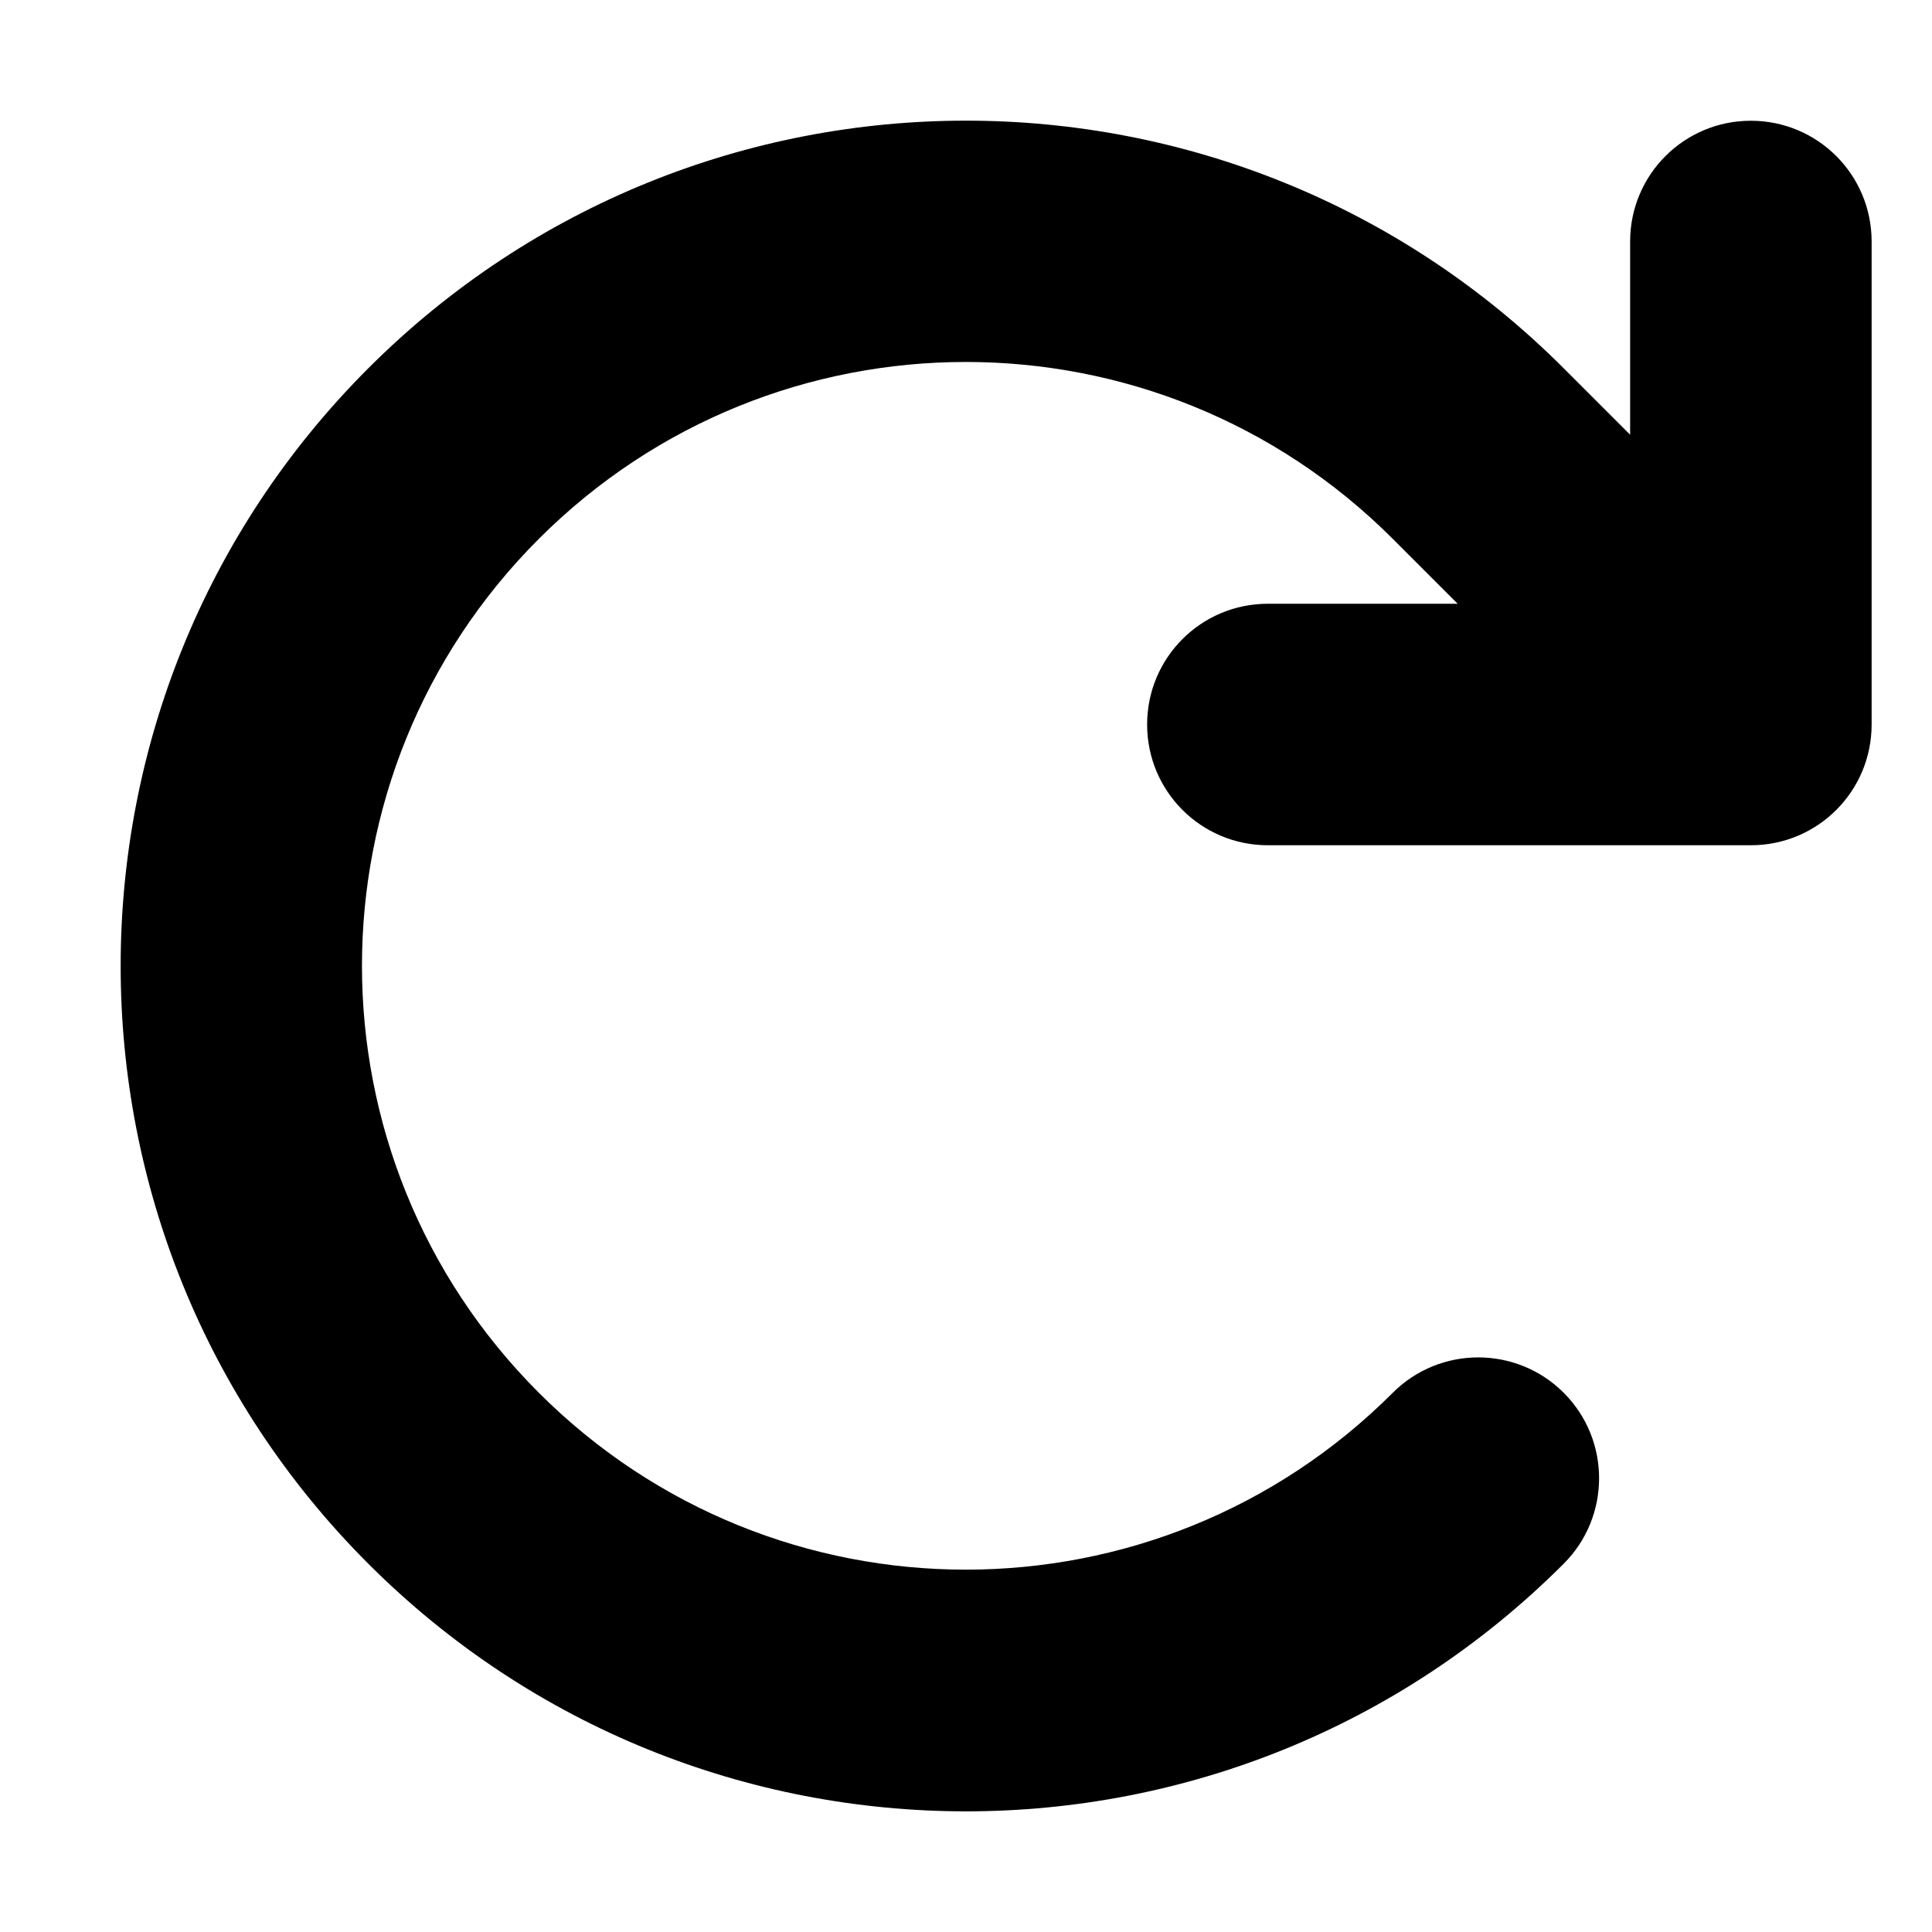
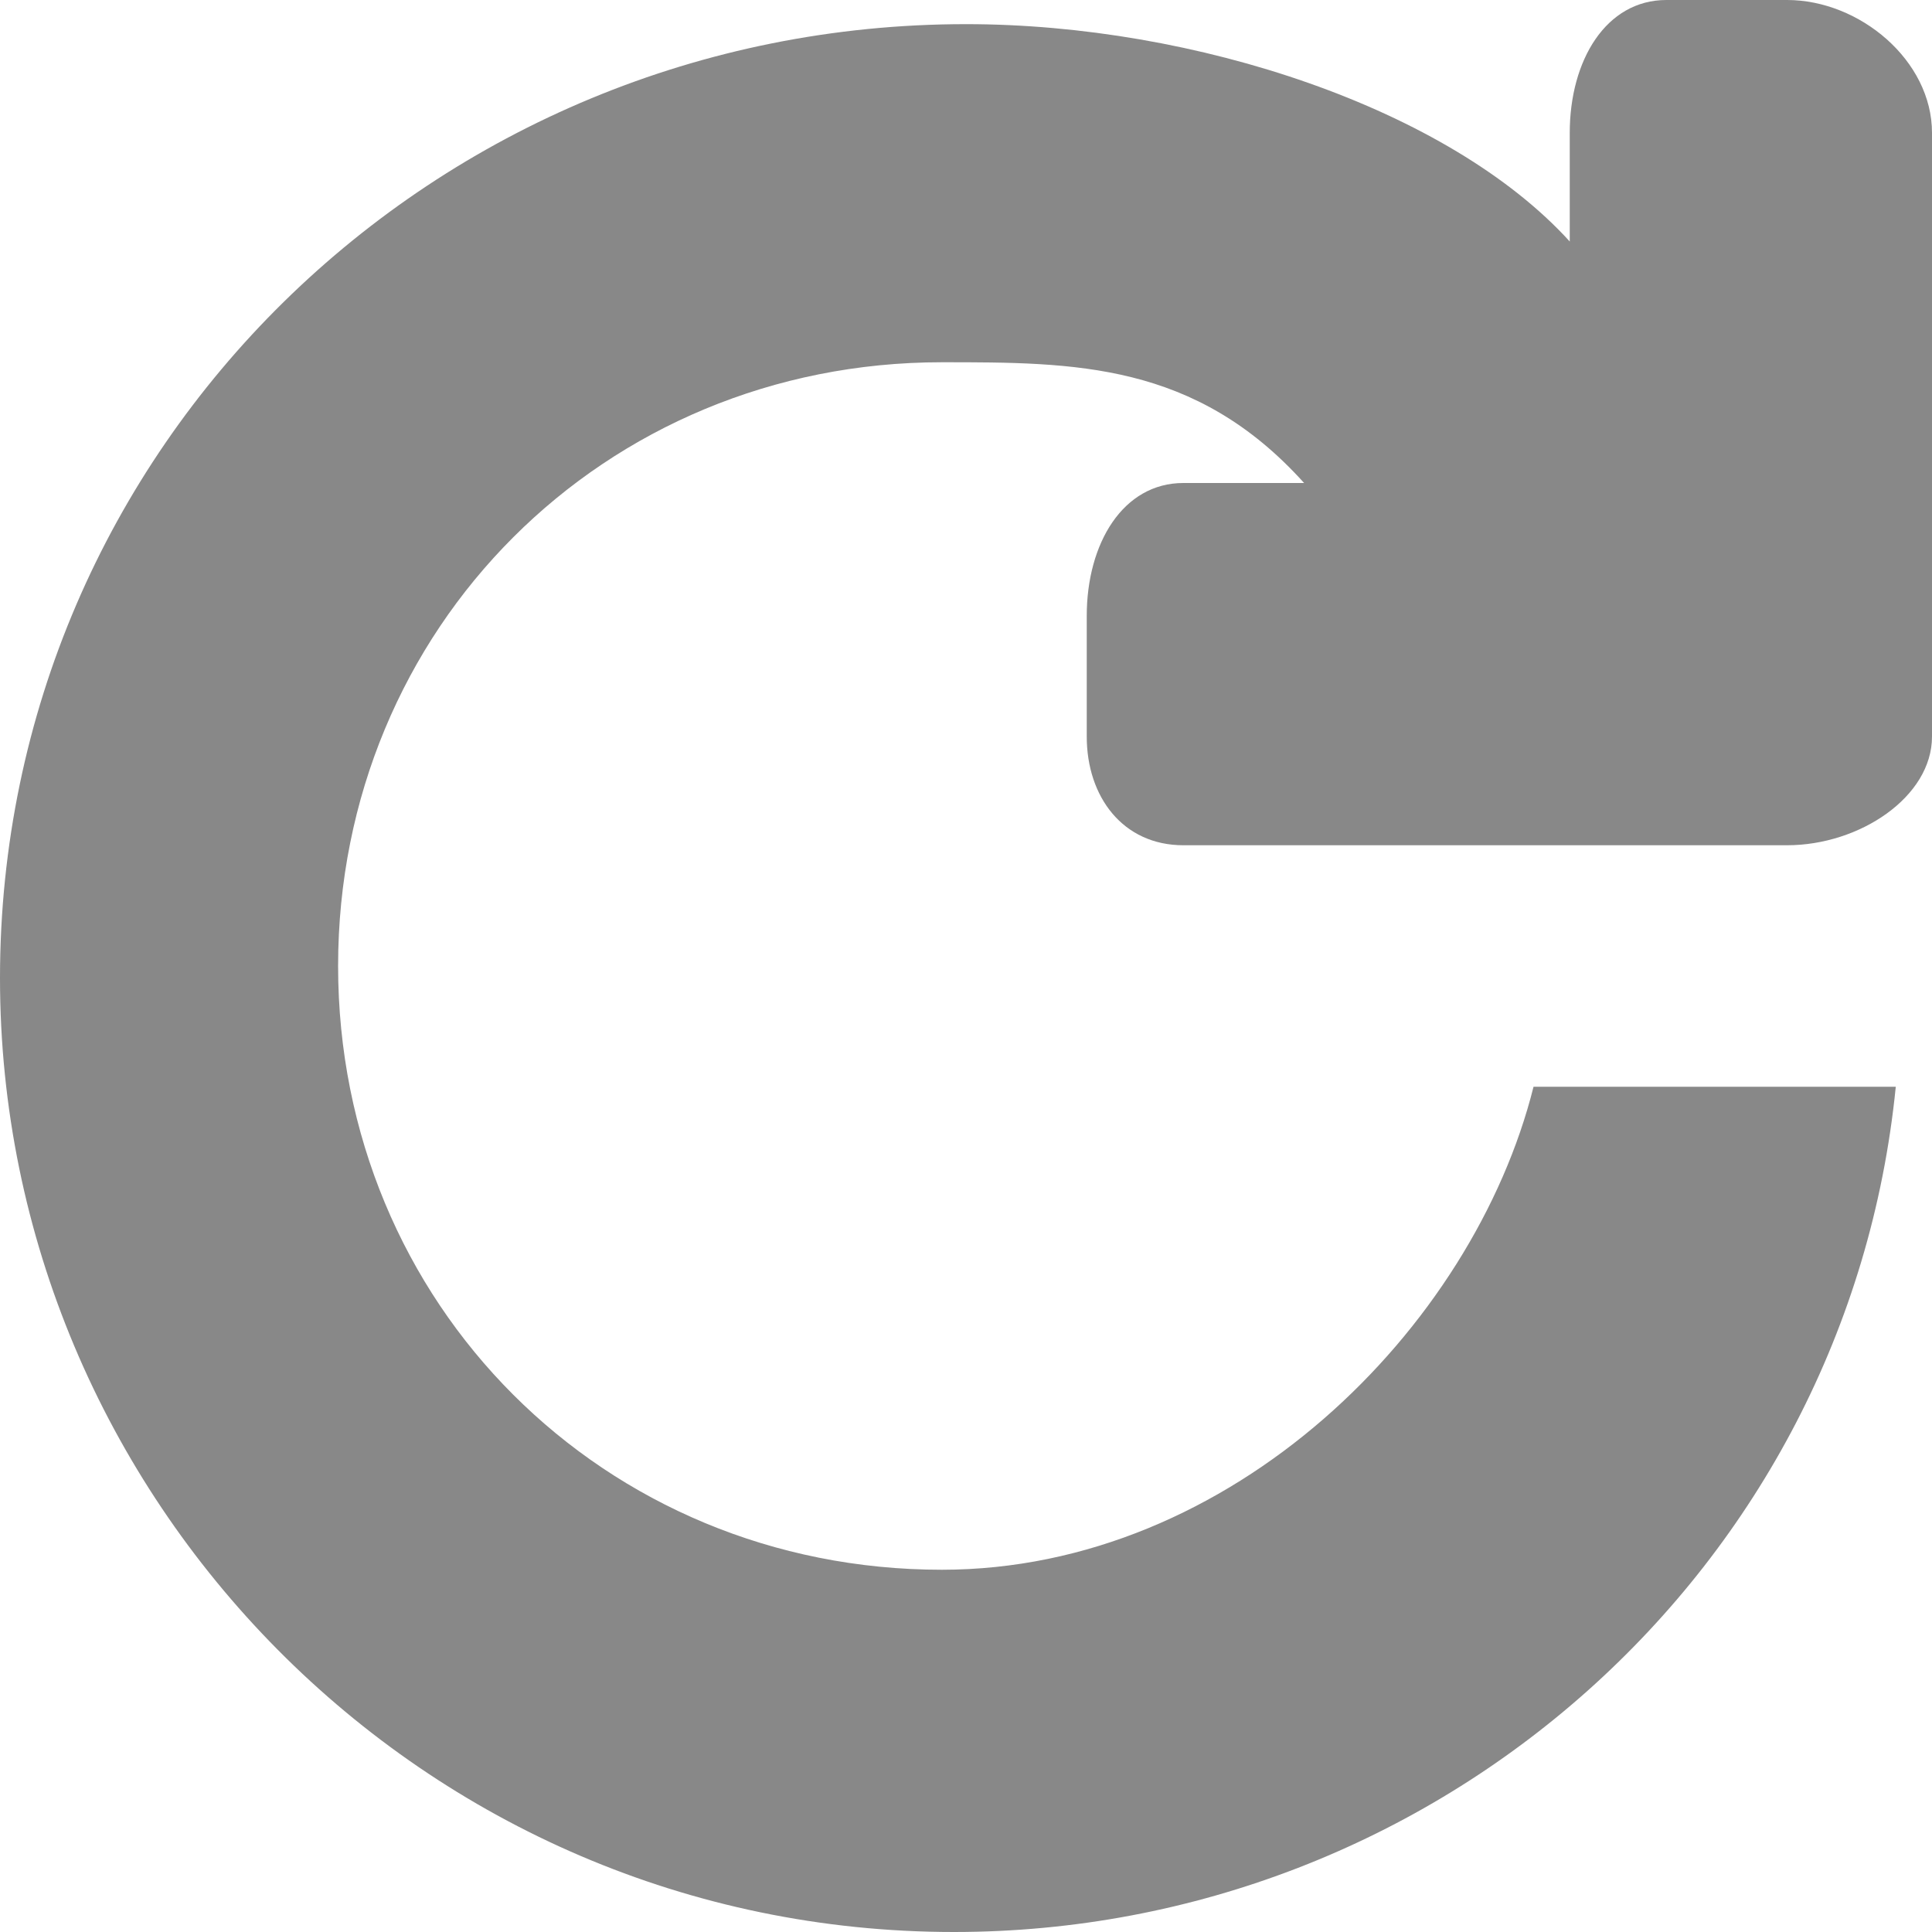
- <svg xmlns="http://www.w3.org/2000/svg" viewBox="0 0 512 512" preserveAspectRatio="xMinYMid meet">
-   <path d="M386.3 160H336c-17.7 0-32 14.3-32 32s14.3 32 32 32H464c17.7 0 32-14.3 32-32V64c0-17.7-14.3-32-32-32s-32 14.3-32 32v51.2L414.4 97.6c-87.5-87.5-229.3-87.5-316.8 0s-87.5 229.3 0 316.8s229.3 87.5 316.8 0c12.5-12.5 12.5-32.8 0-45.3s-32.8-12.5-45.3 0c-62.5 62.5-163.8 62.5-226.3 0s-62.5-163.8 0-226.3s163.8-62.5 226.3 0L386.3 160z" />
+ <svg xmlns="http://www.w3.org/2000/svg" width="16" height="16" viewBox="0 0 16 16" preserveAspectRatio="xMinYMid meet" overflow="visible">
+   <path d="M7.9 16c4 0 7.4-3 7.8-7h-3c-.5 2-2.5 4-4.9 4-2.8 0-5-2.2-5-5s2.2-5 5-5c1.1 0 2.1 0 3 1h-1c-.5 0-.8.5-.8 1.1v1c0 .5.3.9.8.9h5c.6 0 1.2-.4 1.2-.9v-5c0-.6-.6-1.1-1.2-1.1h-1c-.5 0-.8.5-.8 1.1V2C12 .9 9.9.2 8 .2 3.6.2 0 3.7 0 8.1 0 12.4 3.5 16 7.9 16z" fill="#888" />
</svg>
